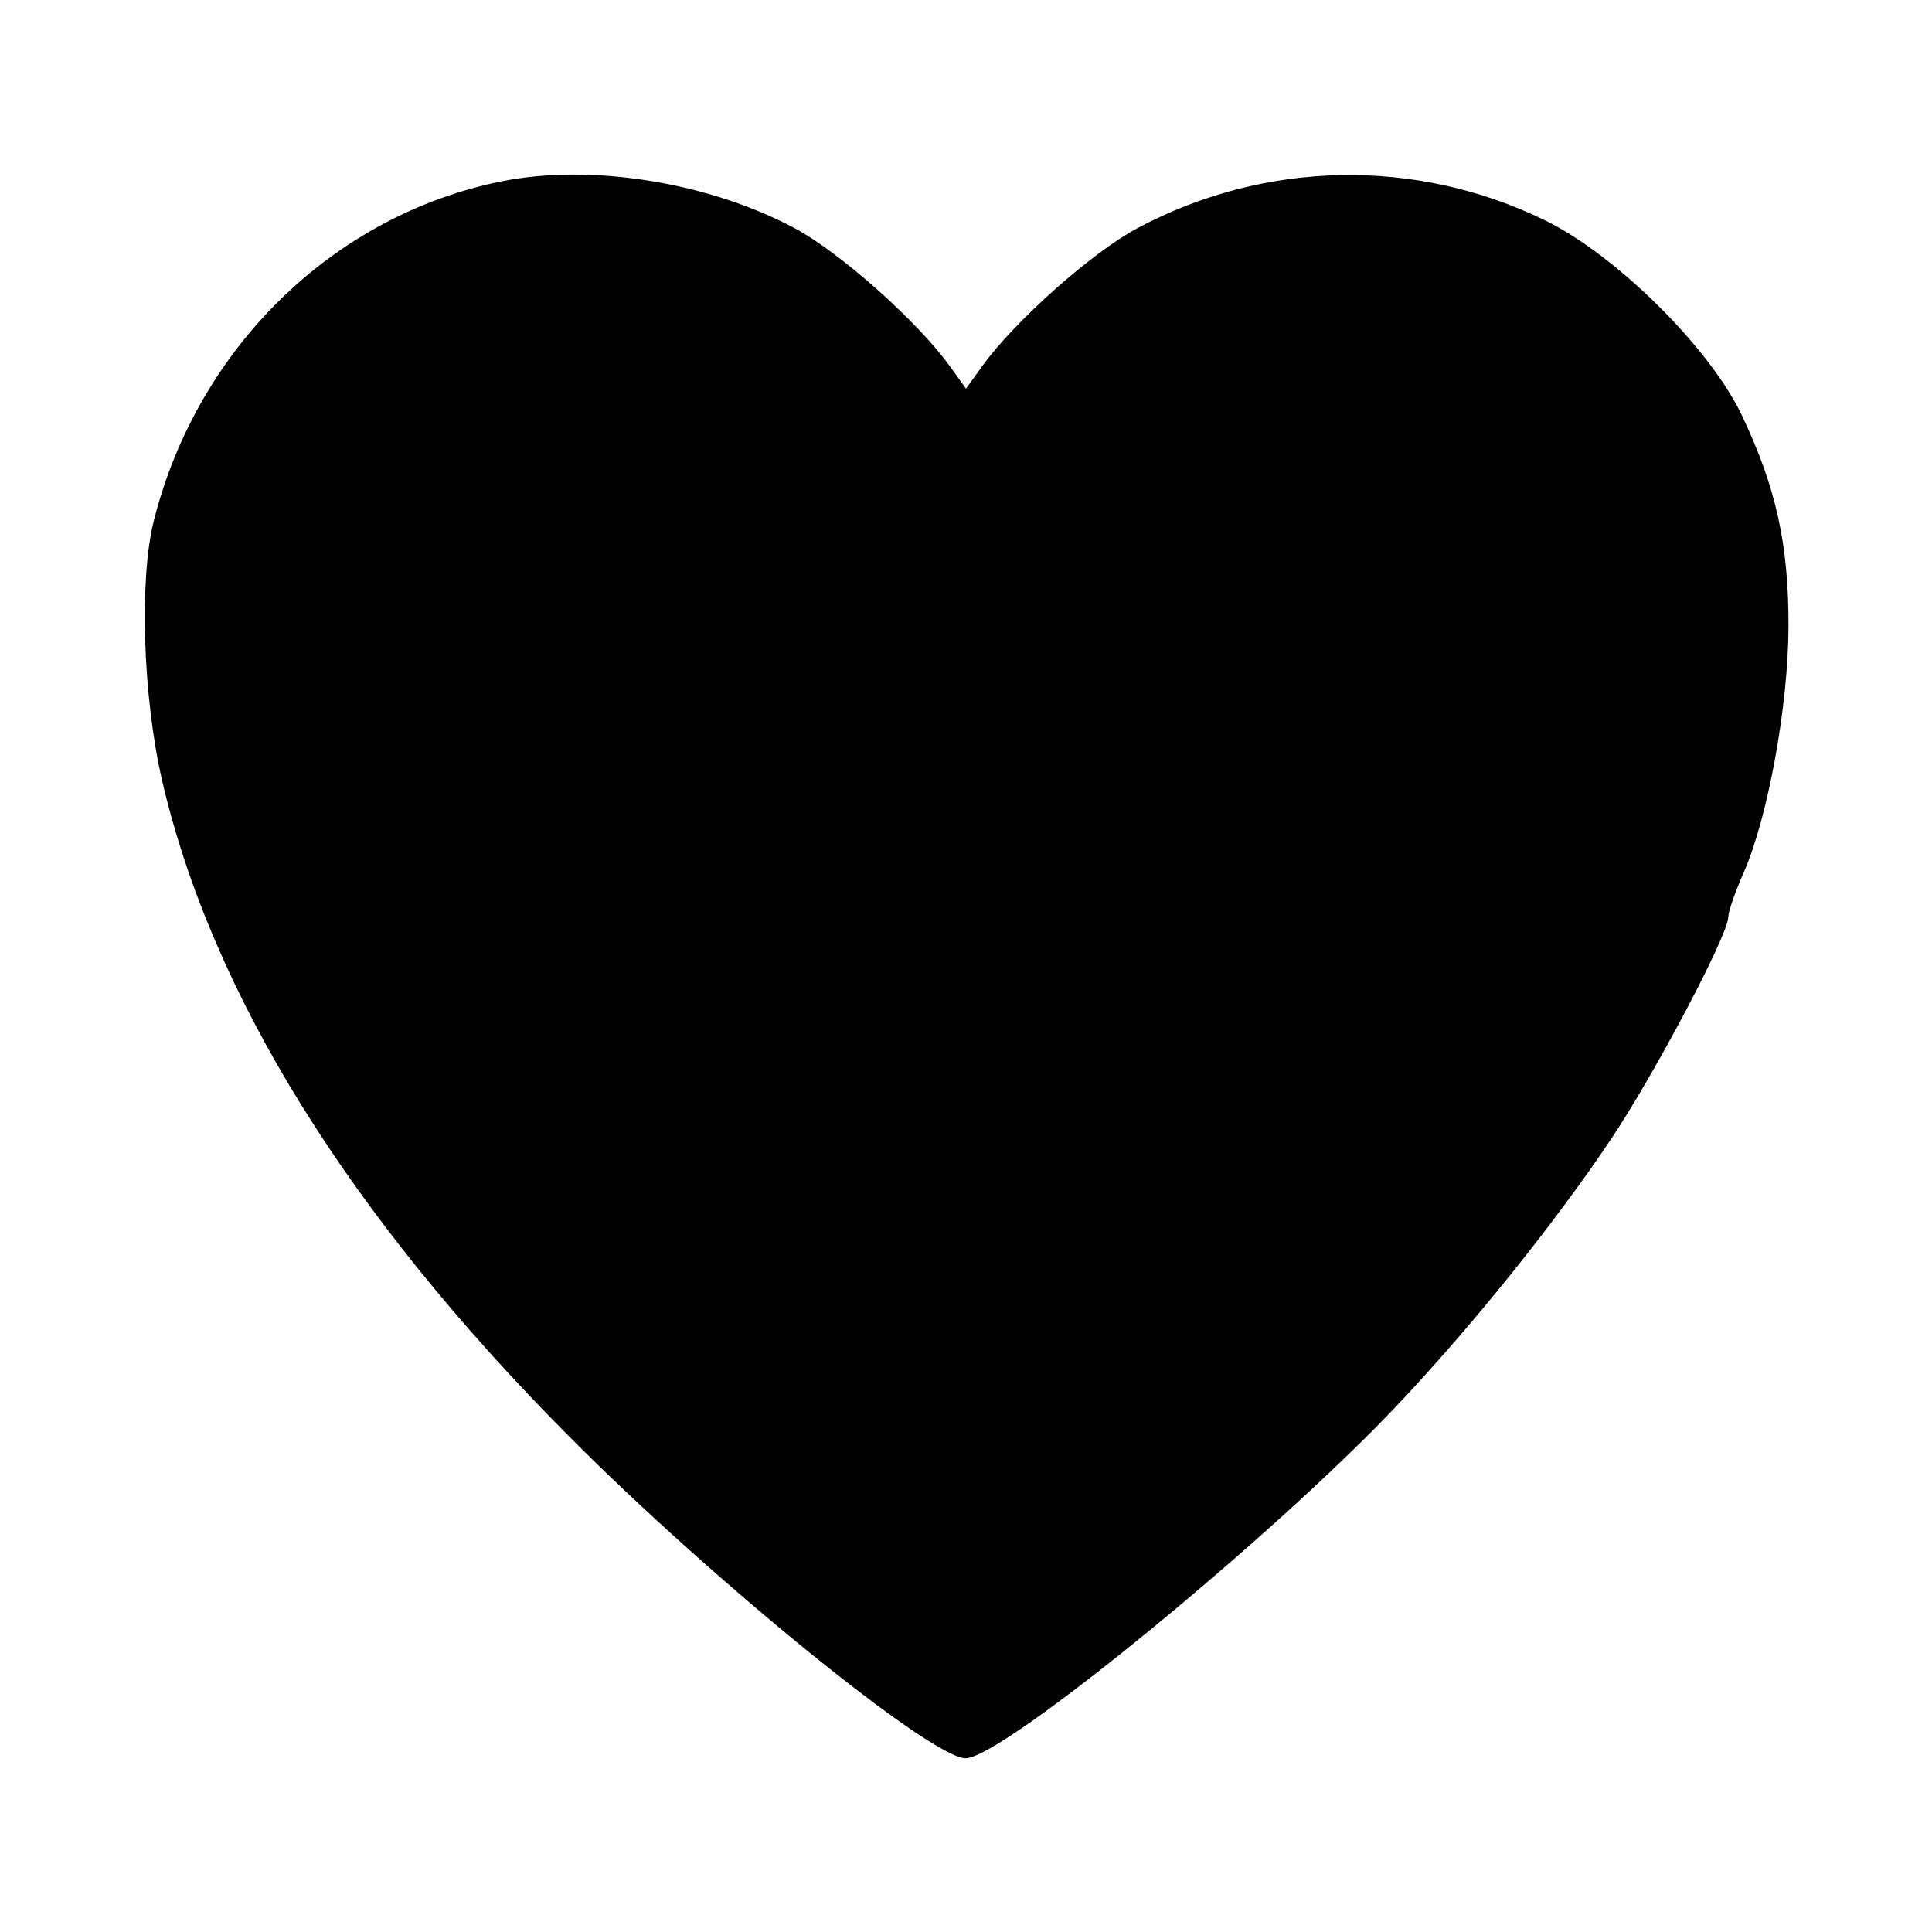
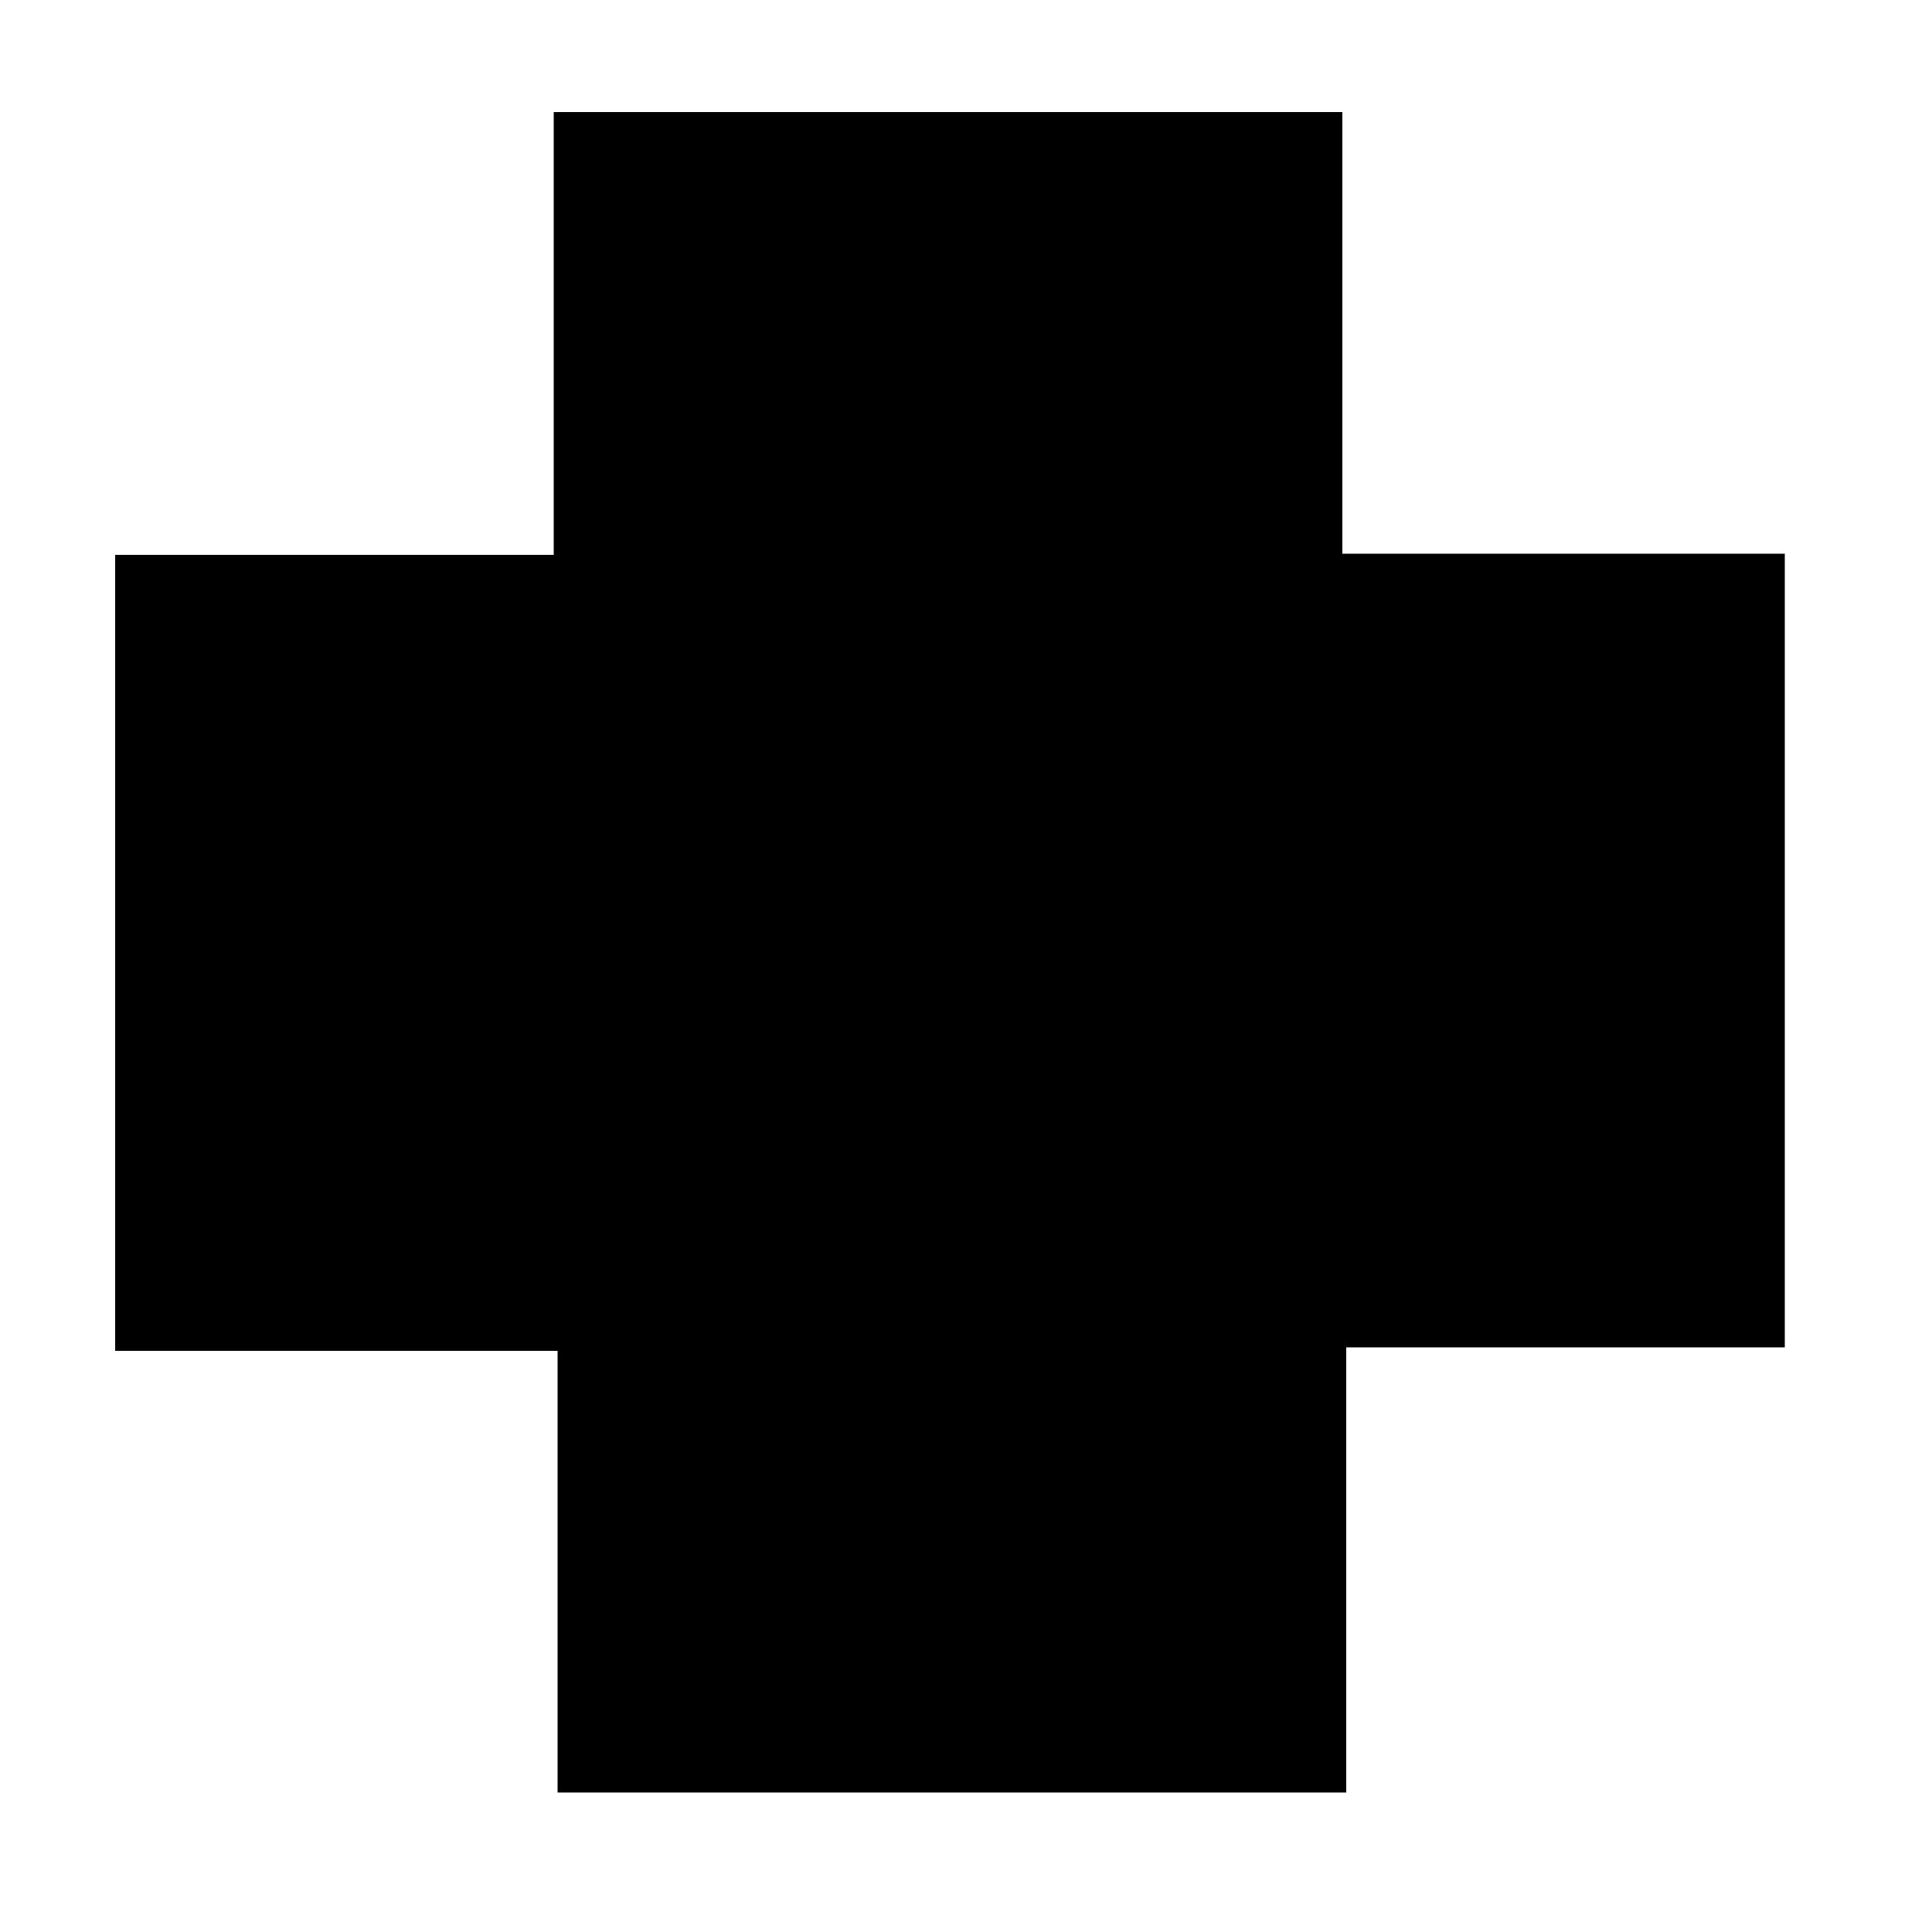
- <svg xmlns="http://www.w3.org/2000/svg" width="256" height="256" viewBox="0 0 256 256" version="1.1">
-   <path d="M 66.500 24.022 C 44.194 28.499, 26.161 46.086, 20.381 69 C 18.426 76.750, 18.935 92.463, 21.499 103.500 C 28.045 131.681, 46.232 160.992, 75.333 190.259 C 94.467 209.503, 123.321 232.933, 127.940 232.977 C 132.818 233.023, 168.863 203.506, 185.414 185.912 C 195.330 175.371, 206.039 162.026, 213.429 151 C 219.234 142.340, 229 123.860, 229 121.537 C 229 120.831, 229.908 118.201, 231.018 115.692 C 234.246 108.395, 236.967 93.466, 236.984 82.960 C 237.002 72.118, 235.352 64.645, 230.825 55.073 C 226.597 46.135, 214.154 33.801, 204.711 29.191 C 187.618 20.845, 167.610 21.229, 150.728 30.225 C 144.708 33.433, 134.450 42.549, 130.162 48.500 L 128 51.500 125.838 48.500 C 121.550 42.549, 111.292 33.433, 105.272 30.225 C 93.846 24.136, 78.313 21.651, 66.500 24.022" stroke="none" fill-rule="evenodd" />
+ <svg xmlns="http://www.w3.org/2000/svg" version="1.1" viewBox="0 0 500 500">
+   <g>
+     <g id="Layer_1">
+       <path d="M29.8,143.6h113.5V29h204.1v114.3h114.5v205.4h-113.5v115.2h-204.1v-114.3H29.8v-205.9Z" />
+     </g>
+   </g>
</svg>
